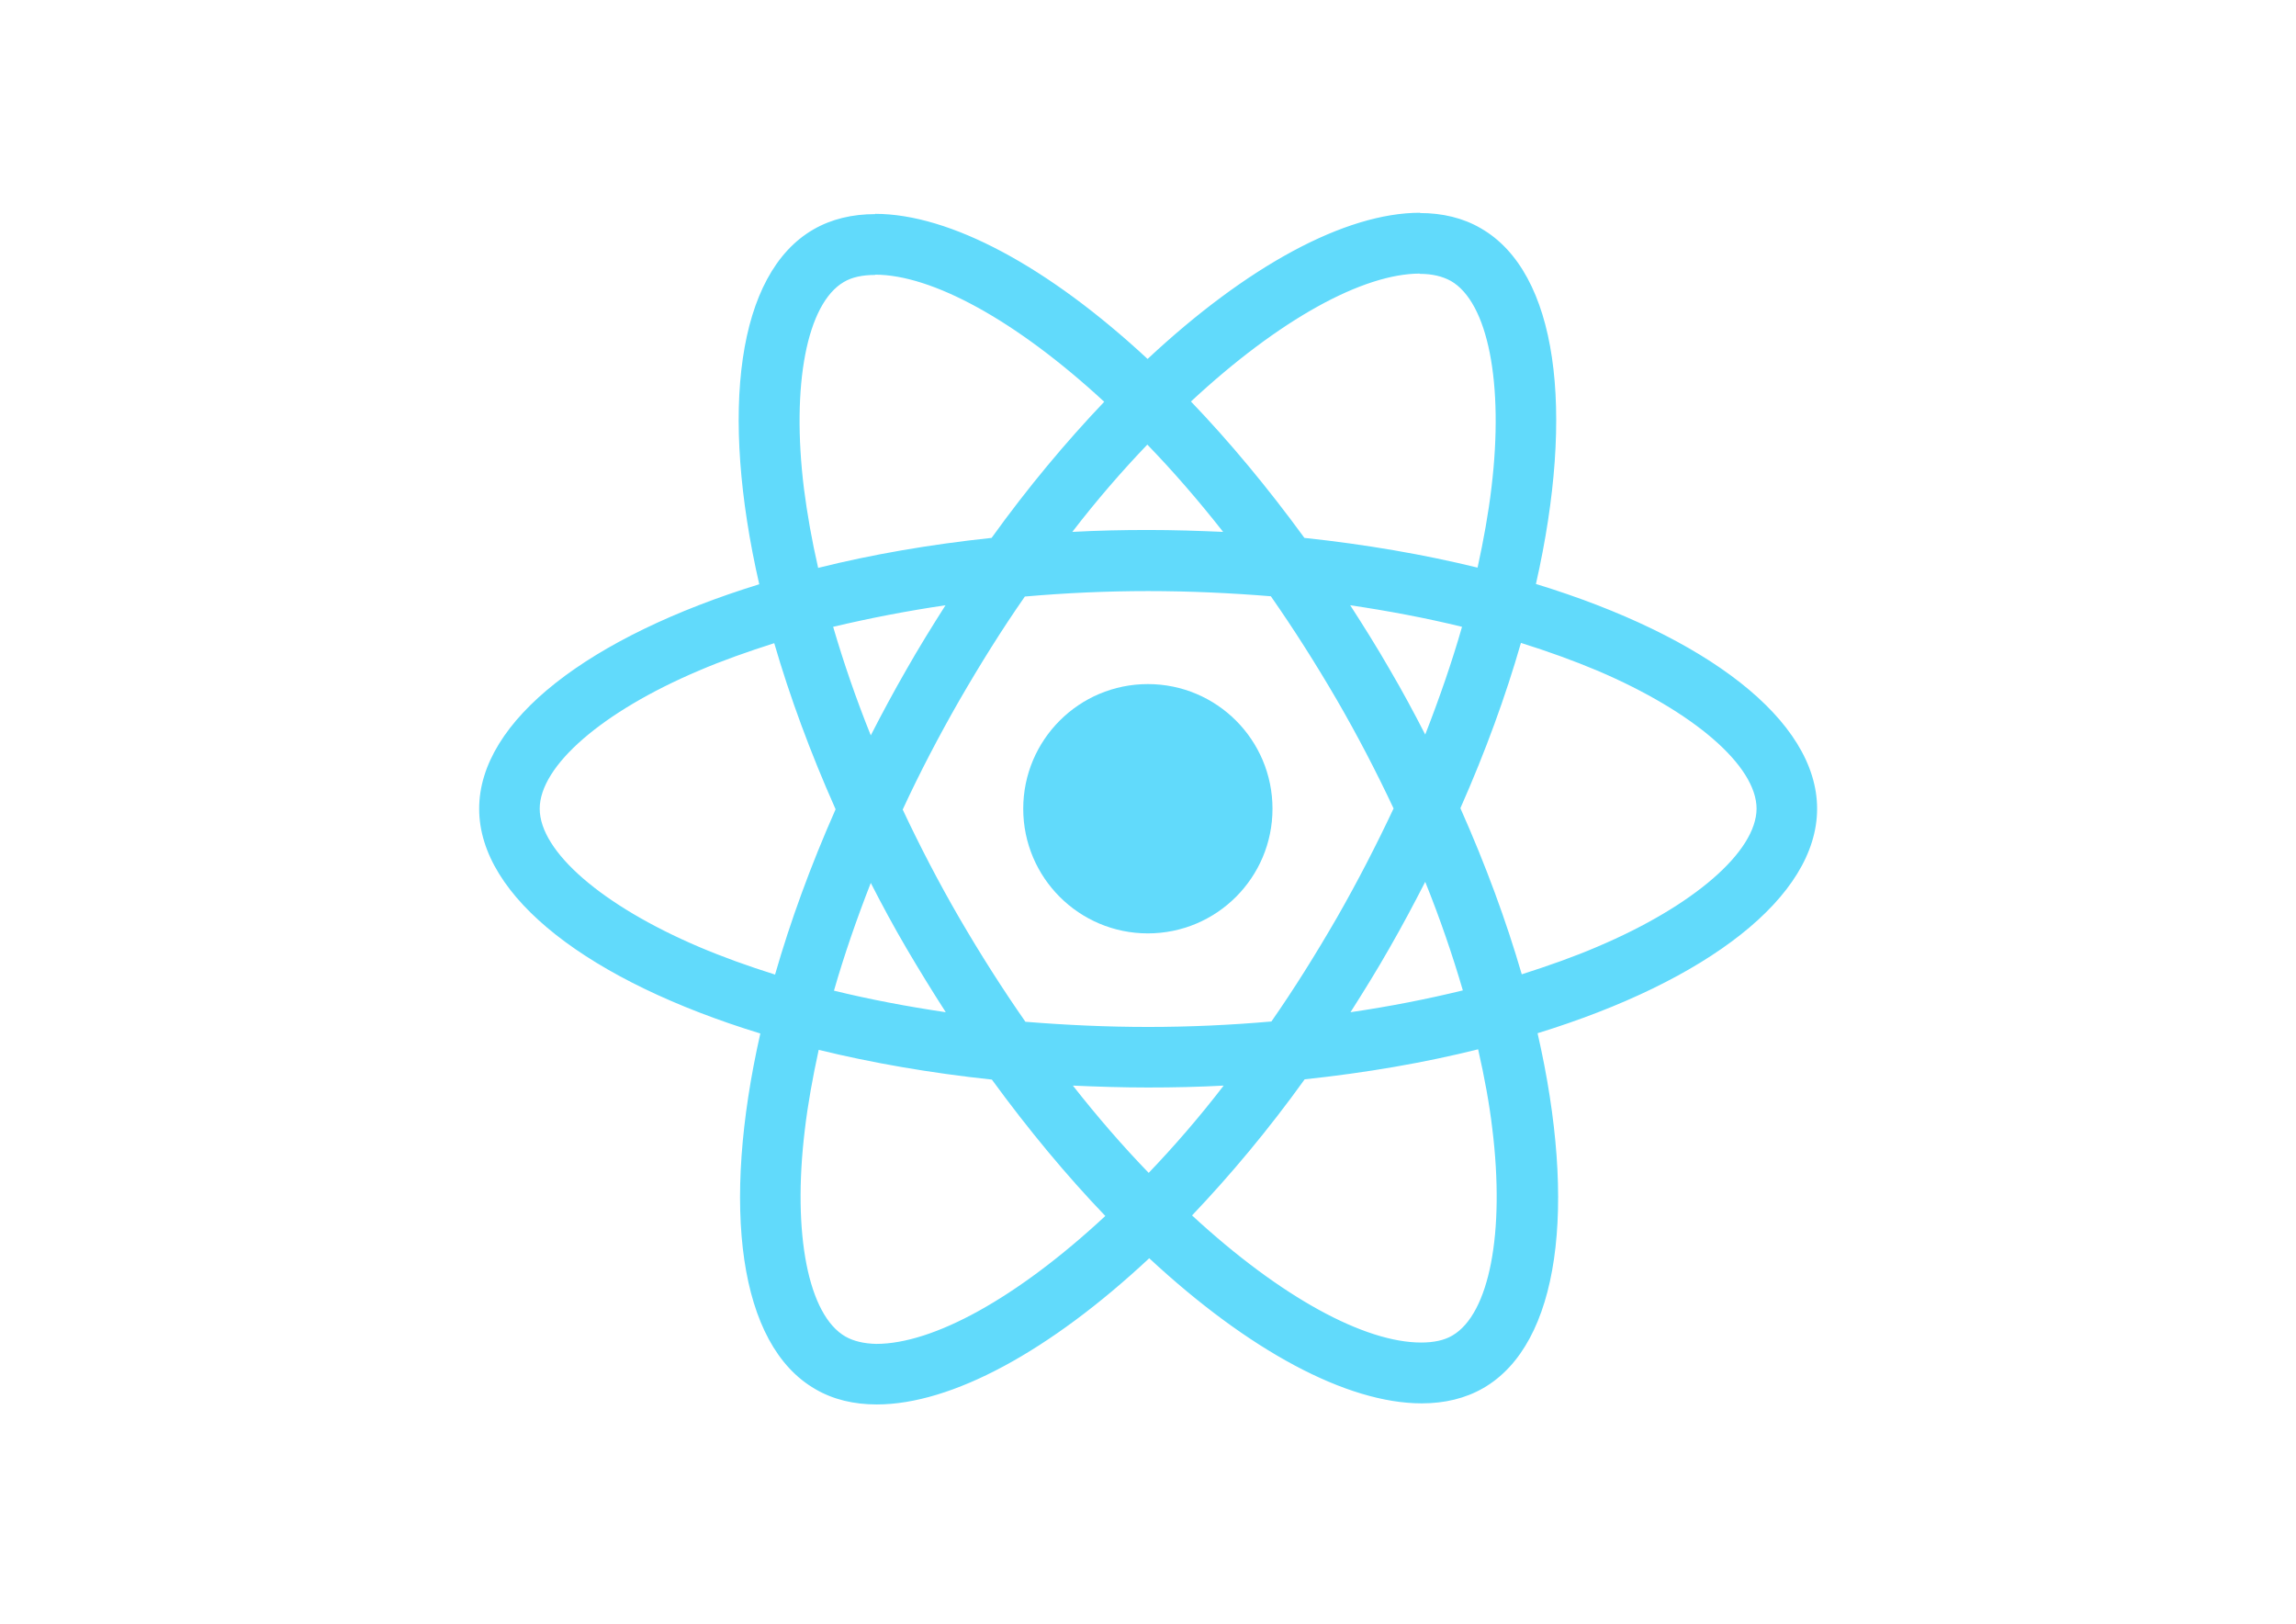
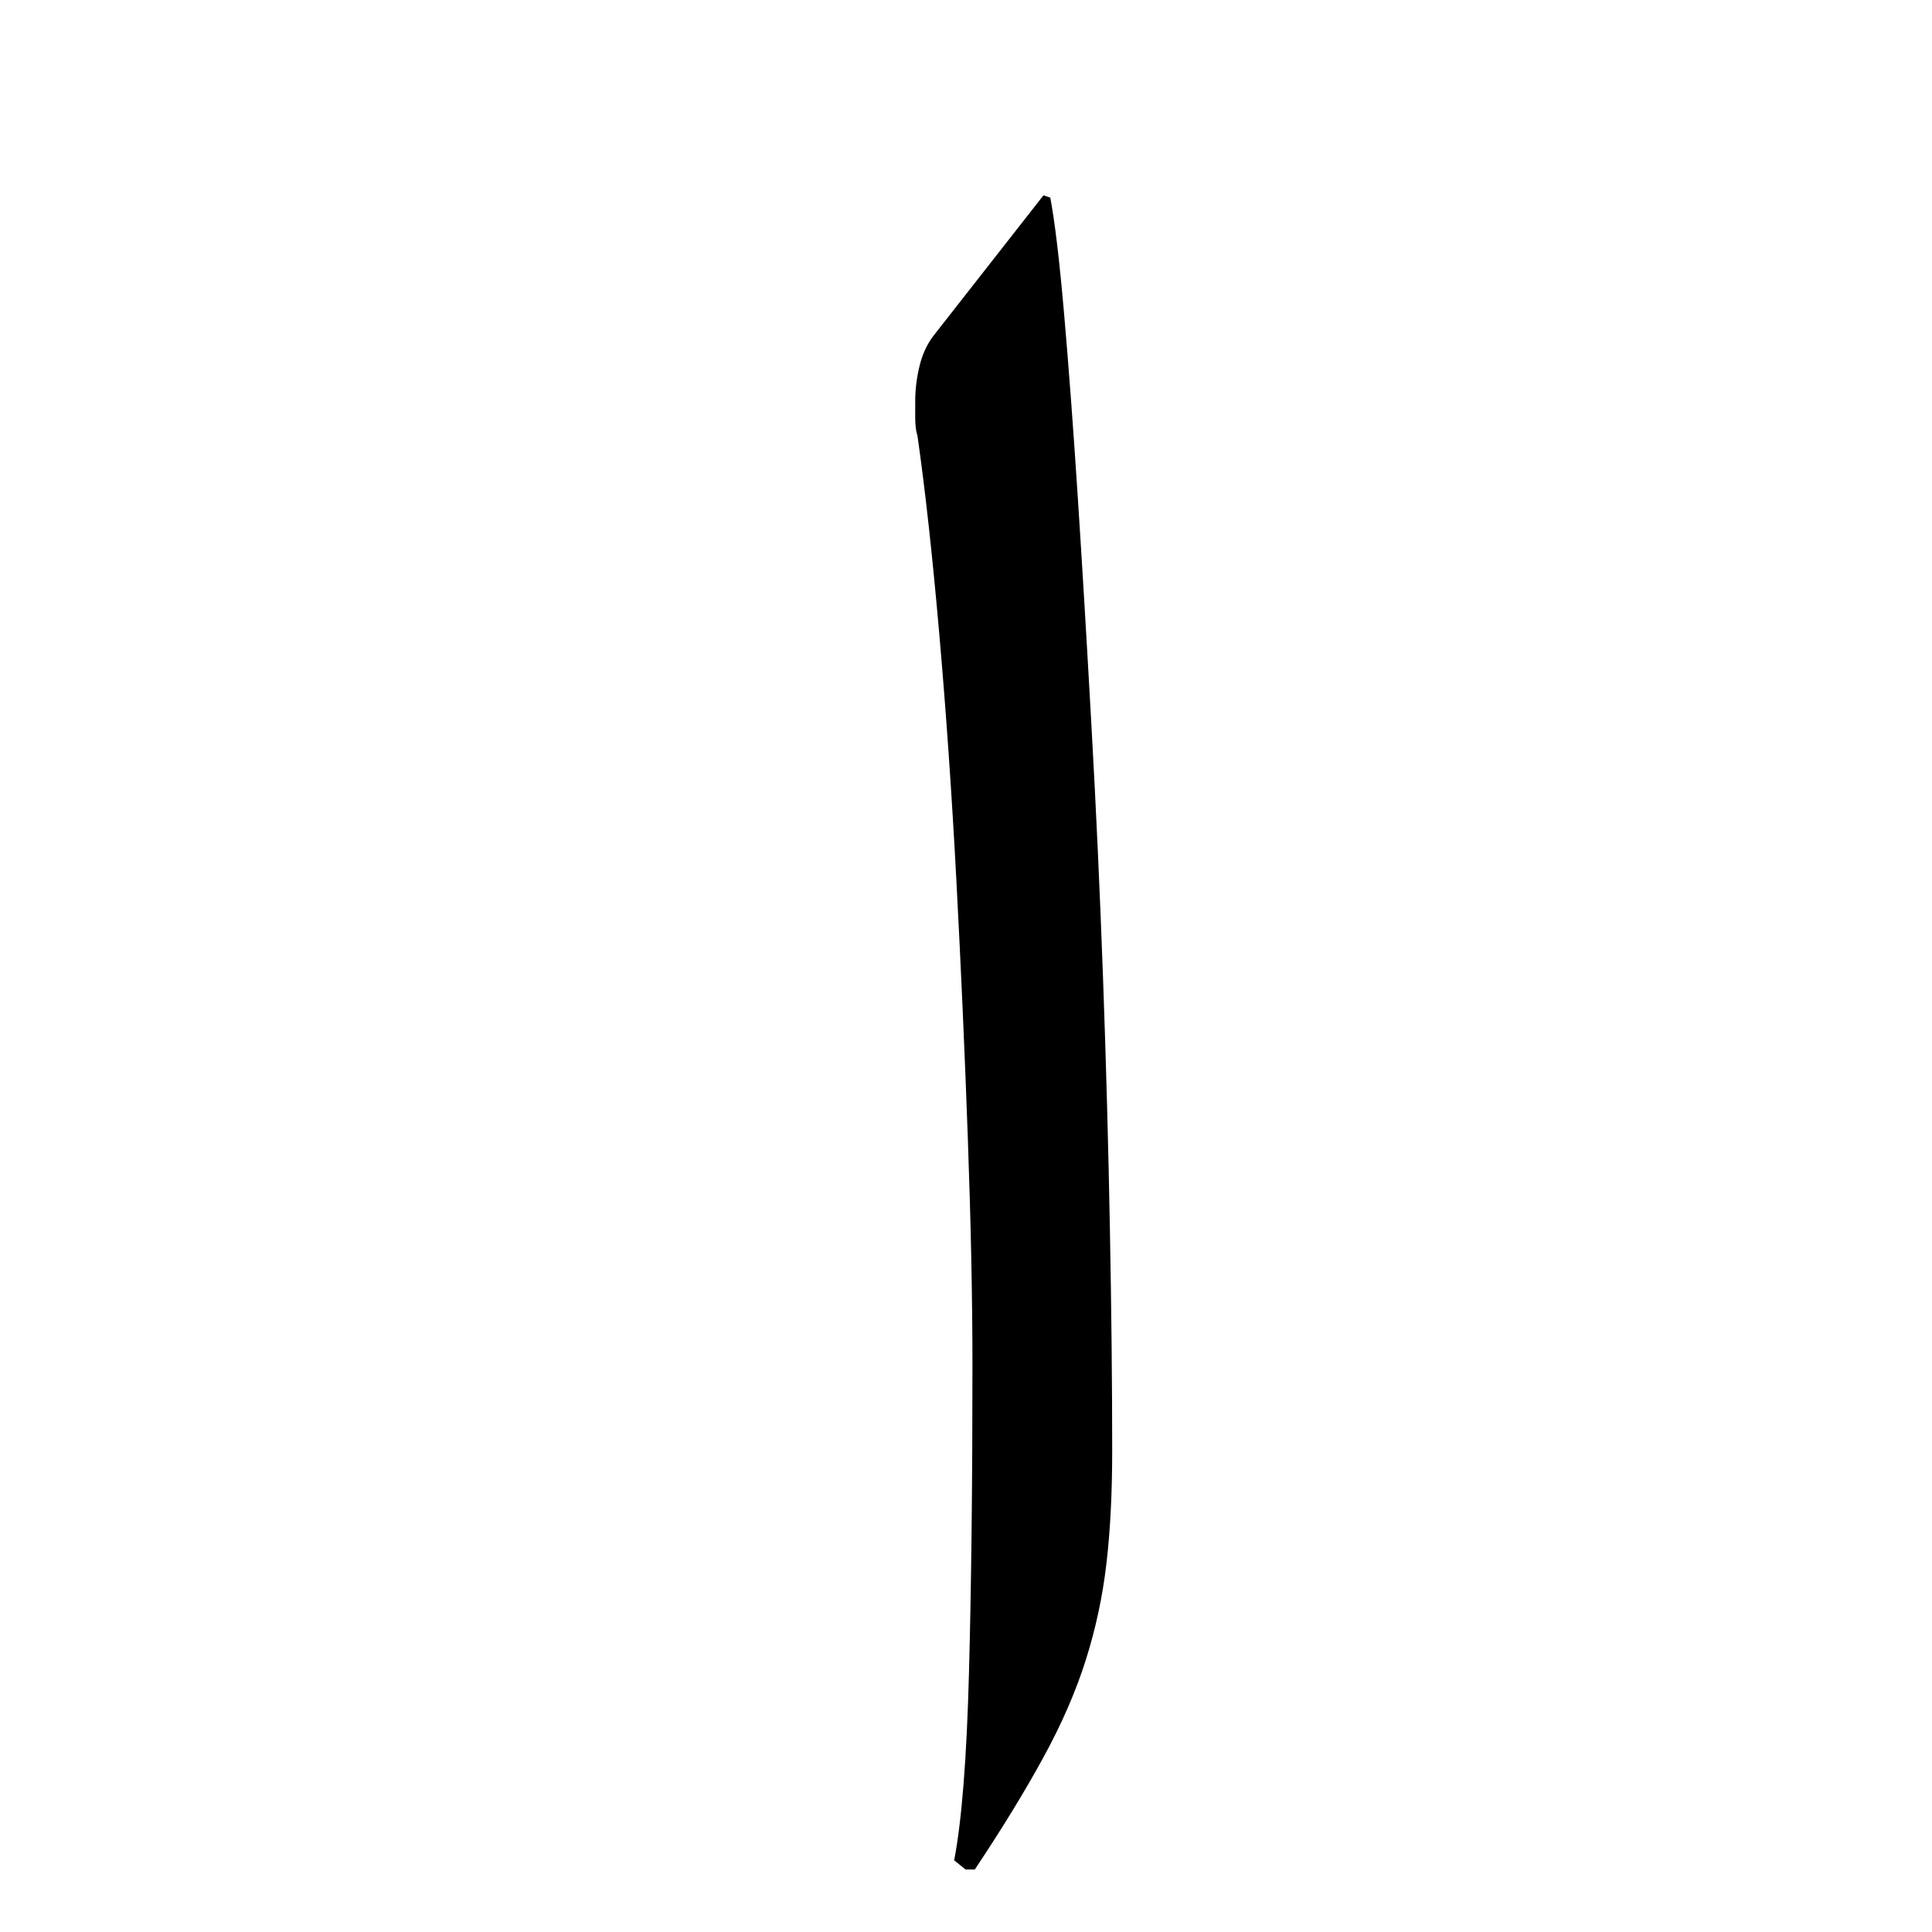
- <svg xmlns="http://www.w3.org/2000/svg" viewBox="0 0 841.9 595.3">
-   <g fill="#61DAFB">
-     <path d="M666.3 296.5c0-32.5-40.7-63.3-103.1-82.4 14.4-63.6 8-114.2-20.2-130.4-6.5-3.8-14.1-5.6-22.4-5.6v22.3c4.6 0 8.3.9 11.4 2.6 13.6 7.8 19.5 37.5 14.9 75.7-1.1 9.4-2.9 19.3-5.1 29.4-19.6-4.8-41-8.5-63.5-10.9-13.5-18.5-27.5-35.3-41.6-50 32.6-30.3 63.2-46.9 84-46.9V78c-27.5 0-63.5 19.6-99.9 53.6-36.4-33.8-72.4-53.2-99.9-53.2v22.3c20.7 0 51.4 16.5 84 46.6-14 14.7-28 31.4-41.3 49.9-22.6 2.4-44 6.1-63.6 11-2.3-10-4-19.7-5.2-29-4.7-38.2 1.1-67.9 14.6-75.8 3-1.8 6.9-2.6 11.5-2.6V78.5c-8.4 0-16 1.8-22.6 5.6-28.1 16.2-34.4 66.7-19.9 130.1-62.2 19.2-102.7 49.9-102.7 82.3 0 32.5 40.7 63.3 103.1 82.4-14.4 63.6-8 114.2 20.2 130.4 6.5 3.8 14.1 5.6 22.5 5.6 27.5 0 63.5-19.6 99.9-53.6 36.4 33.8 72.4 53.2 99.9 53.2 8.4 0 16-1.8 22.6-5.6 28.1-16.2 34.4-66.7 19.9-130.1 62-19.1 102.5-49.9 102.5-82.3zm-130.2-66.7c-3.7 12.9-8.3 26.2-13.5 39.5-4.1-8-8.4-16-13.1-24-4.6-8-9.5-15.8-14.4-23.4 14.2 2.1 27.9 4.7 41 7.9zm-45.8 106.5c-7.8 13.5-15.8 26.3-24.1 38.2-14.9 1.3-30 2-45.2 2-15.1 0-30.2-.7-45-1.9-8.3-11.9-16.4-24.6-24.2-38-7.6-13.1-14.5-26.4-20.8-39.8 6.2-13.4 13.2-26.8 20.7-39.9 7.8-13.5 15.8-26.3 24.1-38.2 14.9-1.3 30-2 45.2-2 15.1 0 30.2.7 45 1.9 8.3 11.9 16.4 24.6 24.2 38 7.6 13.1 14.5 26.4 20.8 39.8-6.3 13.4-13.2 26.8-20.7 39.9zm32.3-13c5.4 13.4 10 26.8 13.8 39.8-13.1 3.2-26.9 5.9-41.2 8 4.9-7.7 9.8-15.6 14.4-23.7 4.6-8 8.9-16.1 13-24.1zM421.2 430c-9.3-9.6-18.6-20.3-27.8-32 9 .4 18.2.7 27.5.7 9.4 0 18.7-.2 27.8-.7-9 11.7-18.3 22.4-27.5 32zm-74.4-58.9c-14.2-2.1-27.9-4.7-41-7.9 3.7-12.9 8.3-26.2 13.5-39.5 4.1 8 8.4 16 13.1 24 4.7 8 9.5 15.8 14.4 23.4zM420.7 163c9.3 9.6 18.6 20.3 27.8 32-9-.4-18.2-.7-27.5-.7-9.4 0-18.7.2-27.8.7 9-11.7 18.3-22.4 27.5-32zm-74 58.9c-4.9 7.7-9.8 15.6-14.4 23.7-4.6 8-8.9 16-13 24-5.4-13.4-10-26.8-13.8-39.8 13.1-3.1 26.9-5.8 41.2-7.9zm-90.5 125.2c-35.4-15.1-58.3-34.9-58.3-50.6 0-15.7 22.9-35.6 58.3-50.6 8.6-3.7 18-7 27.7-10.1 5.7 19.6 13.2 40 22.5 60.9-9.2 20.8-16.6 41.1-22.2 60.6-9.9-3.1-19.3-6.5-28-10.2zM310 490c-13.6-7.8-19.5-37.5-14.9-75.7 1.1-9.4 2.9-19.3 5.1-29.4 19.6 4.8 41 8.5 63.5 10.9 13.5 18.5 27.5 35.3 41.6 50-32.6 30.3-63.2 46.9-84 46.9-4.5-.1-8.3-1-11.3-2.7zm237.2-76.2c4.7 38.2-1.1 67.9-14.6 75.8-3 1.8-6.9 2.6-11.5 2.6-20.7 0-51.4-16.5-84-46.6 14-14.7 28-31.4 41.3-49.9 22.6-2.4 44-6.1 63.6-11 2.3 10.1 4.1 19.8 5.2 29.1zm38.5-66.7c-8.6 3.7-18 7-27.7 10.1-5.7-19.6-13.2-40-22.5-60.9 9.2-20.8 16.6-41.1 22.2-60.6 9.9 3.1 19.3 6.5 28.1 10.2 35.4 15.1 58.3 34.9 58.3 50.6-.1 15.7-23 35.6-58.4 50.6zM320.8 78.4z" />
-     <circle cx="420.9" cy="296.5" r="45.7" />
-     <path d="M520.5 78.1z" />
+ <svg xmlns="http://www.w3.org/2000/svg" width="500" zoomAndPan="magnify" viewBox="0 0 375 375" height="500" preserveAspectRatio="xMidYMid meet" version="1.0">
+   <defs>
+     <g />
+   </defs>
+   <g fill="#000000" fill-opacity="1">
+     <g transform="translate(146.0799, 357.0918)">
+       <g>
+         <path d="M 56.453 -319.172 L 57.781 -318.734 C 58.676 -313.984 59.566 -306.492 60.453 -296.266 C 61.348 -286.047 62.238 -274.117 63.125 -260.484 C 64.008 -246.859 64.895 -232.039 65.781 -216.031 C 66.676 -200.031 67.422 -183.805 68.016 -167.359 C 68.609 -150.91 69.051 -134.758 69.344 -118.906 C 69.645 -103.051 69.797 -88.602 69.797 -75.562 C 69.797 -67.27 69.422 -59.938 68.672 -53.562 C 67.93 -47.195 66.598 -40.973 64.672 -34.891 C 62.754 -28.816 60.016 -22.52 56.453 -16 C 52.898 -9.477 48.457 -2.219 43.125 5.781 L 41.344 5.781 L 39.125 4 C 40.602 -3.707 41.562 -15.859 42 -32.453 C 42.445 -49.047 42.672 -68.898 42.672 -92.016 C 42.672 -104.754 42.375 -119.422 41.781 -136.016 C 41.188 -152.617 40.445 -169.289 39.562 -186.031 C 38.676 -202.781 37.566 -218.785 36.234 -234.047 C 34.898 -249.305 33.488 -262.125 32 -272.5 C 31.707 -273.383 31.562 -274.566 31.562 -276.047 C 31.562 -277.535 31.562 -278.578 31.562 -279.172 C 31.562 -281.535 31.859 -283.898 32.453 -286.266 C 33.047 -288.641 34.082 -290.719 35.562 -292.5 Z M 56.453 -319.172 " />
+       </g>
+     </g>
  </g>
</svg>
